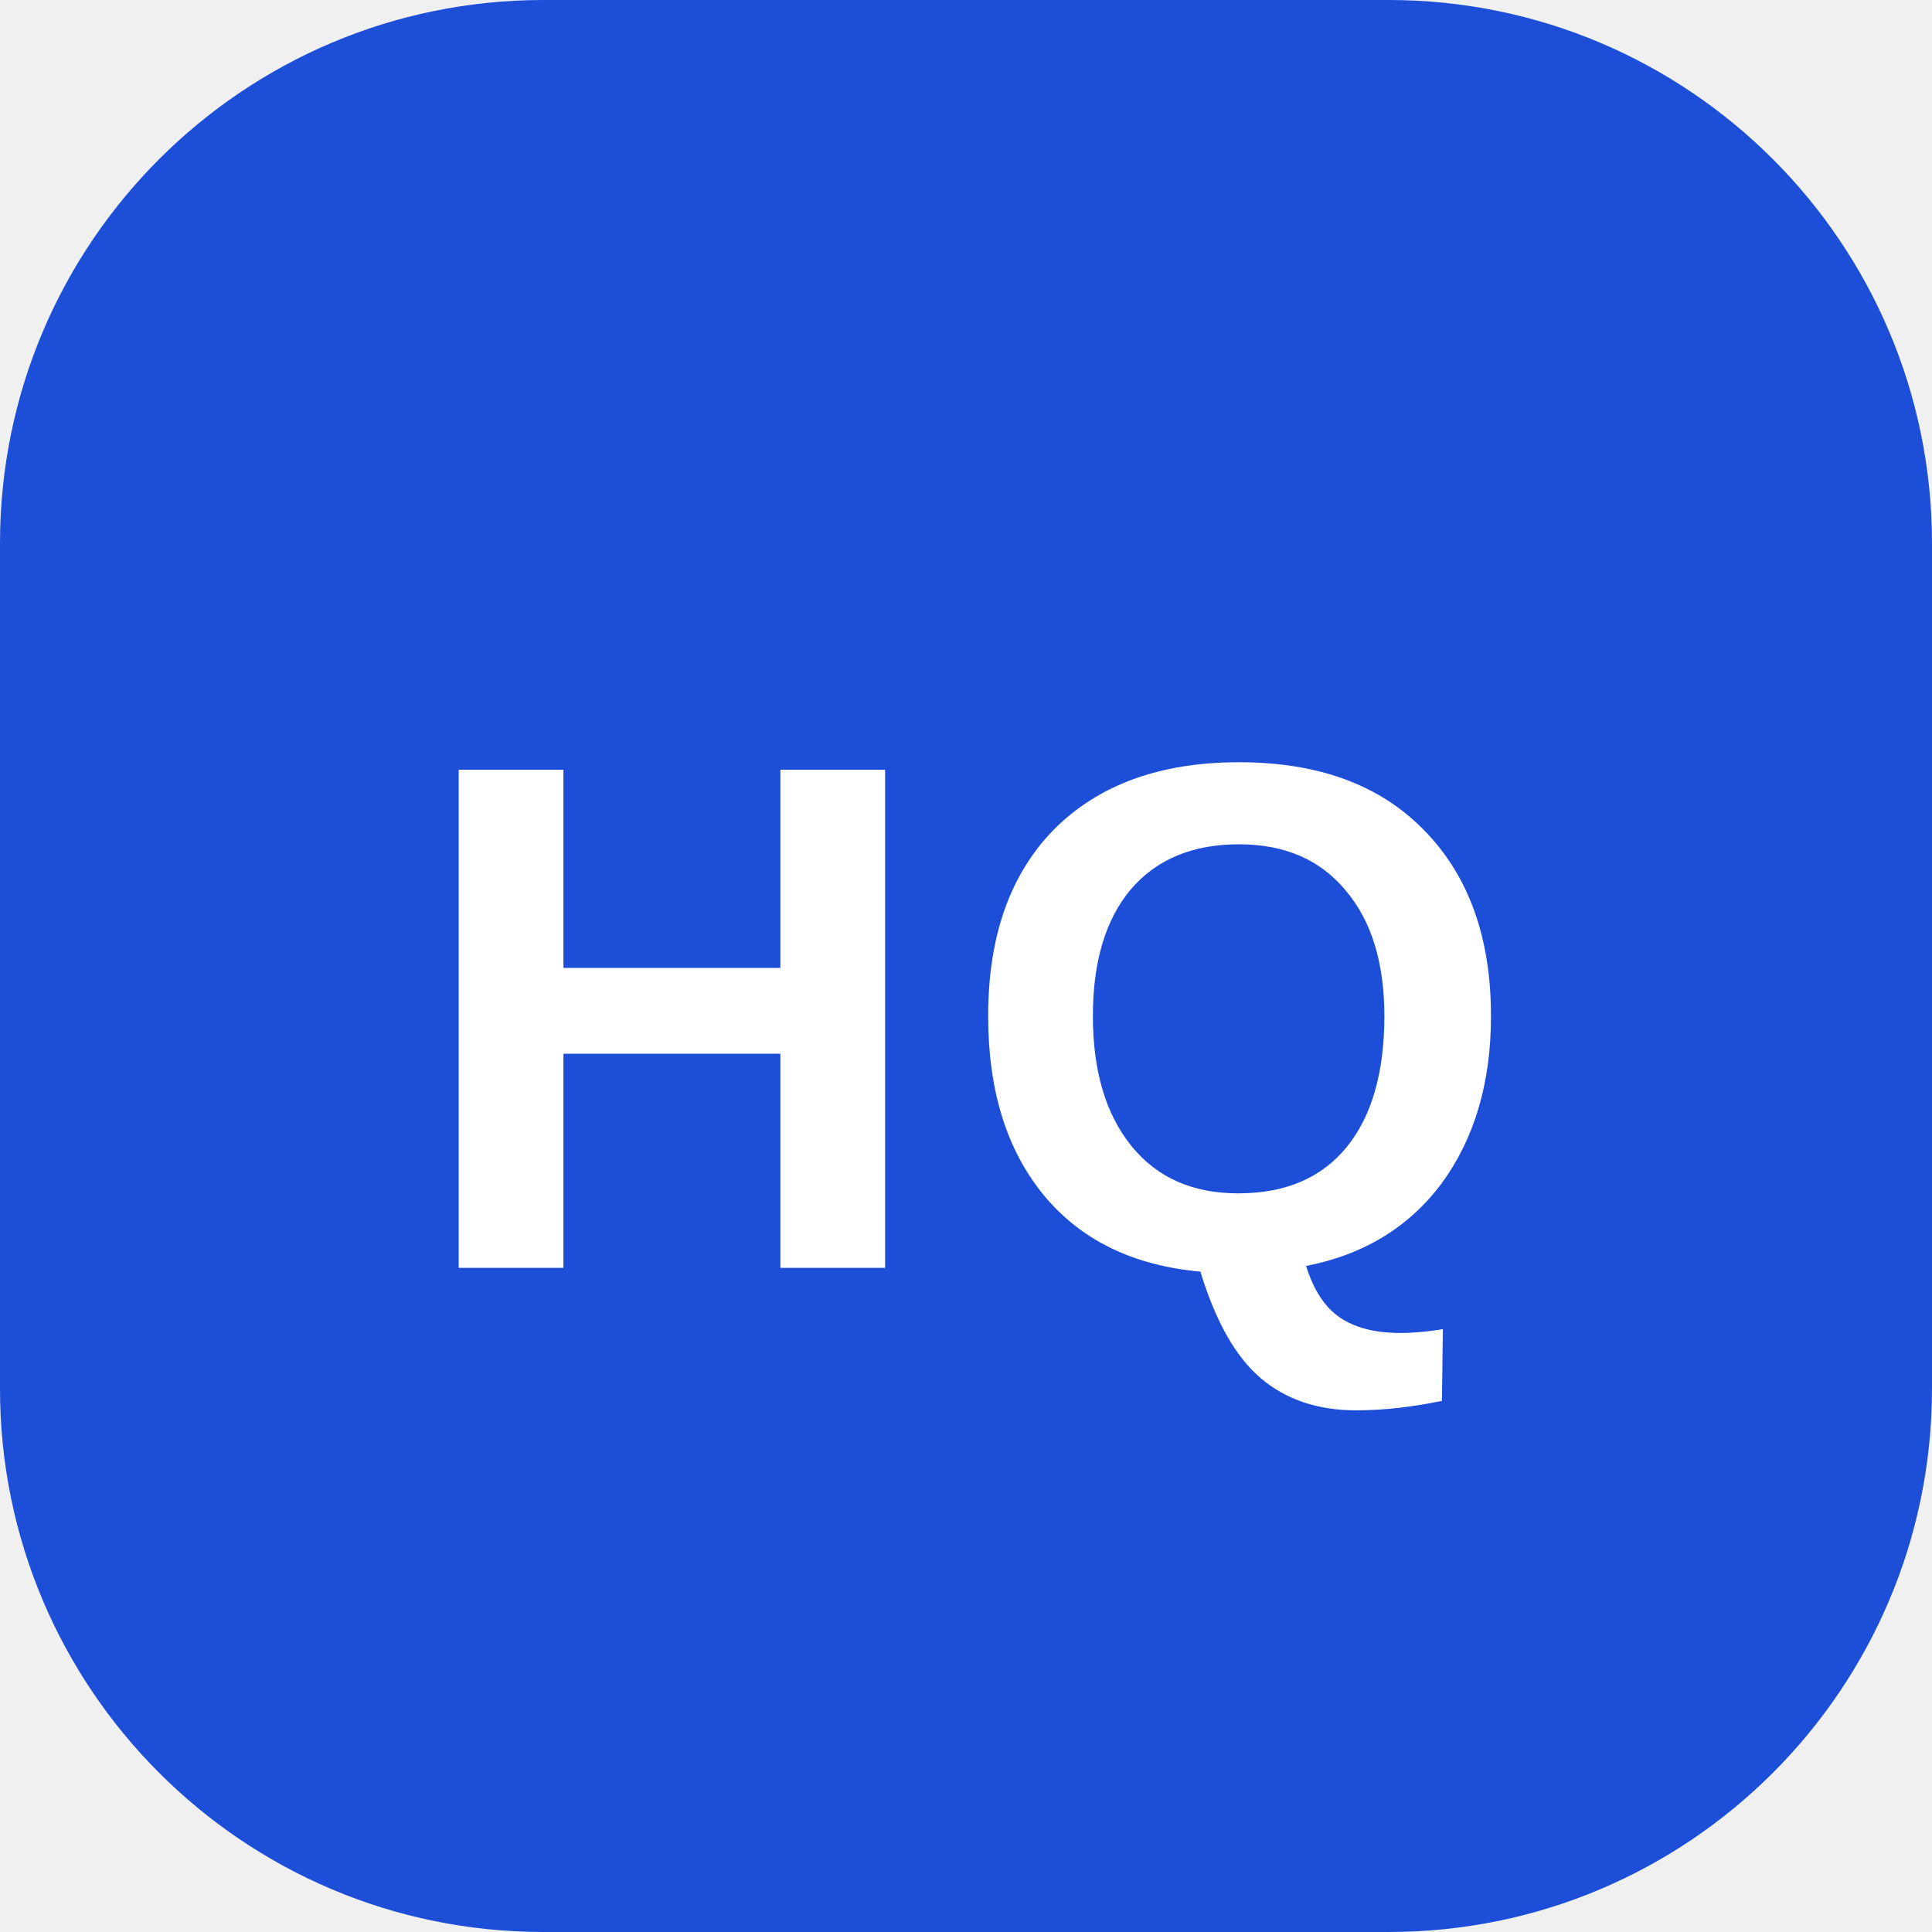
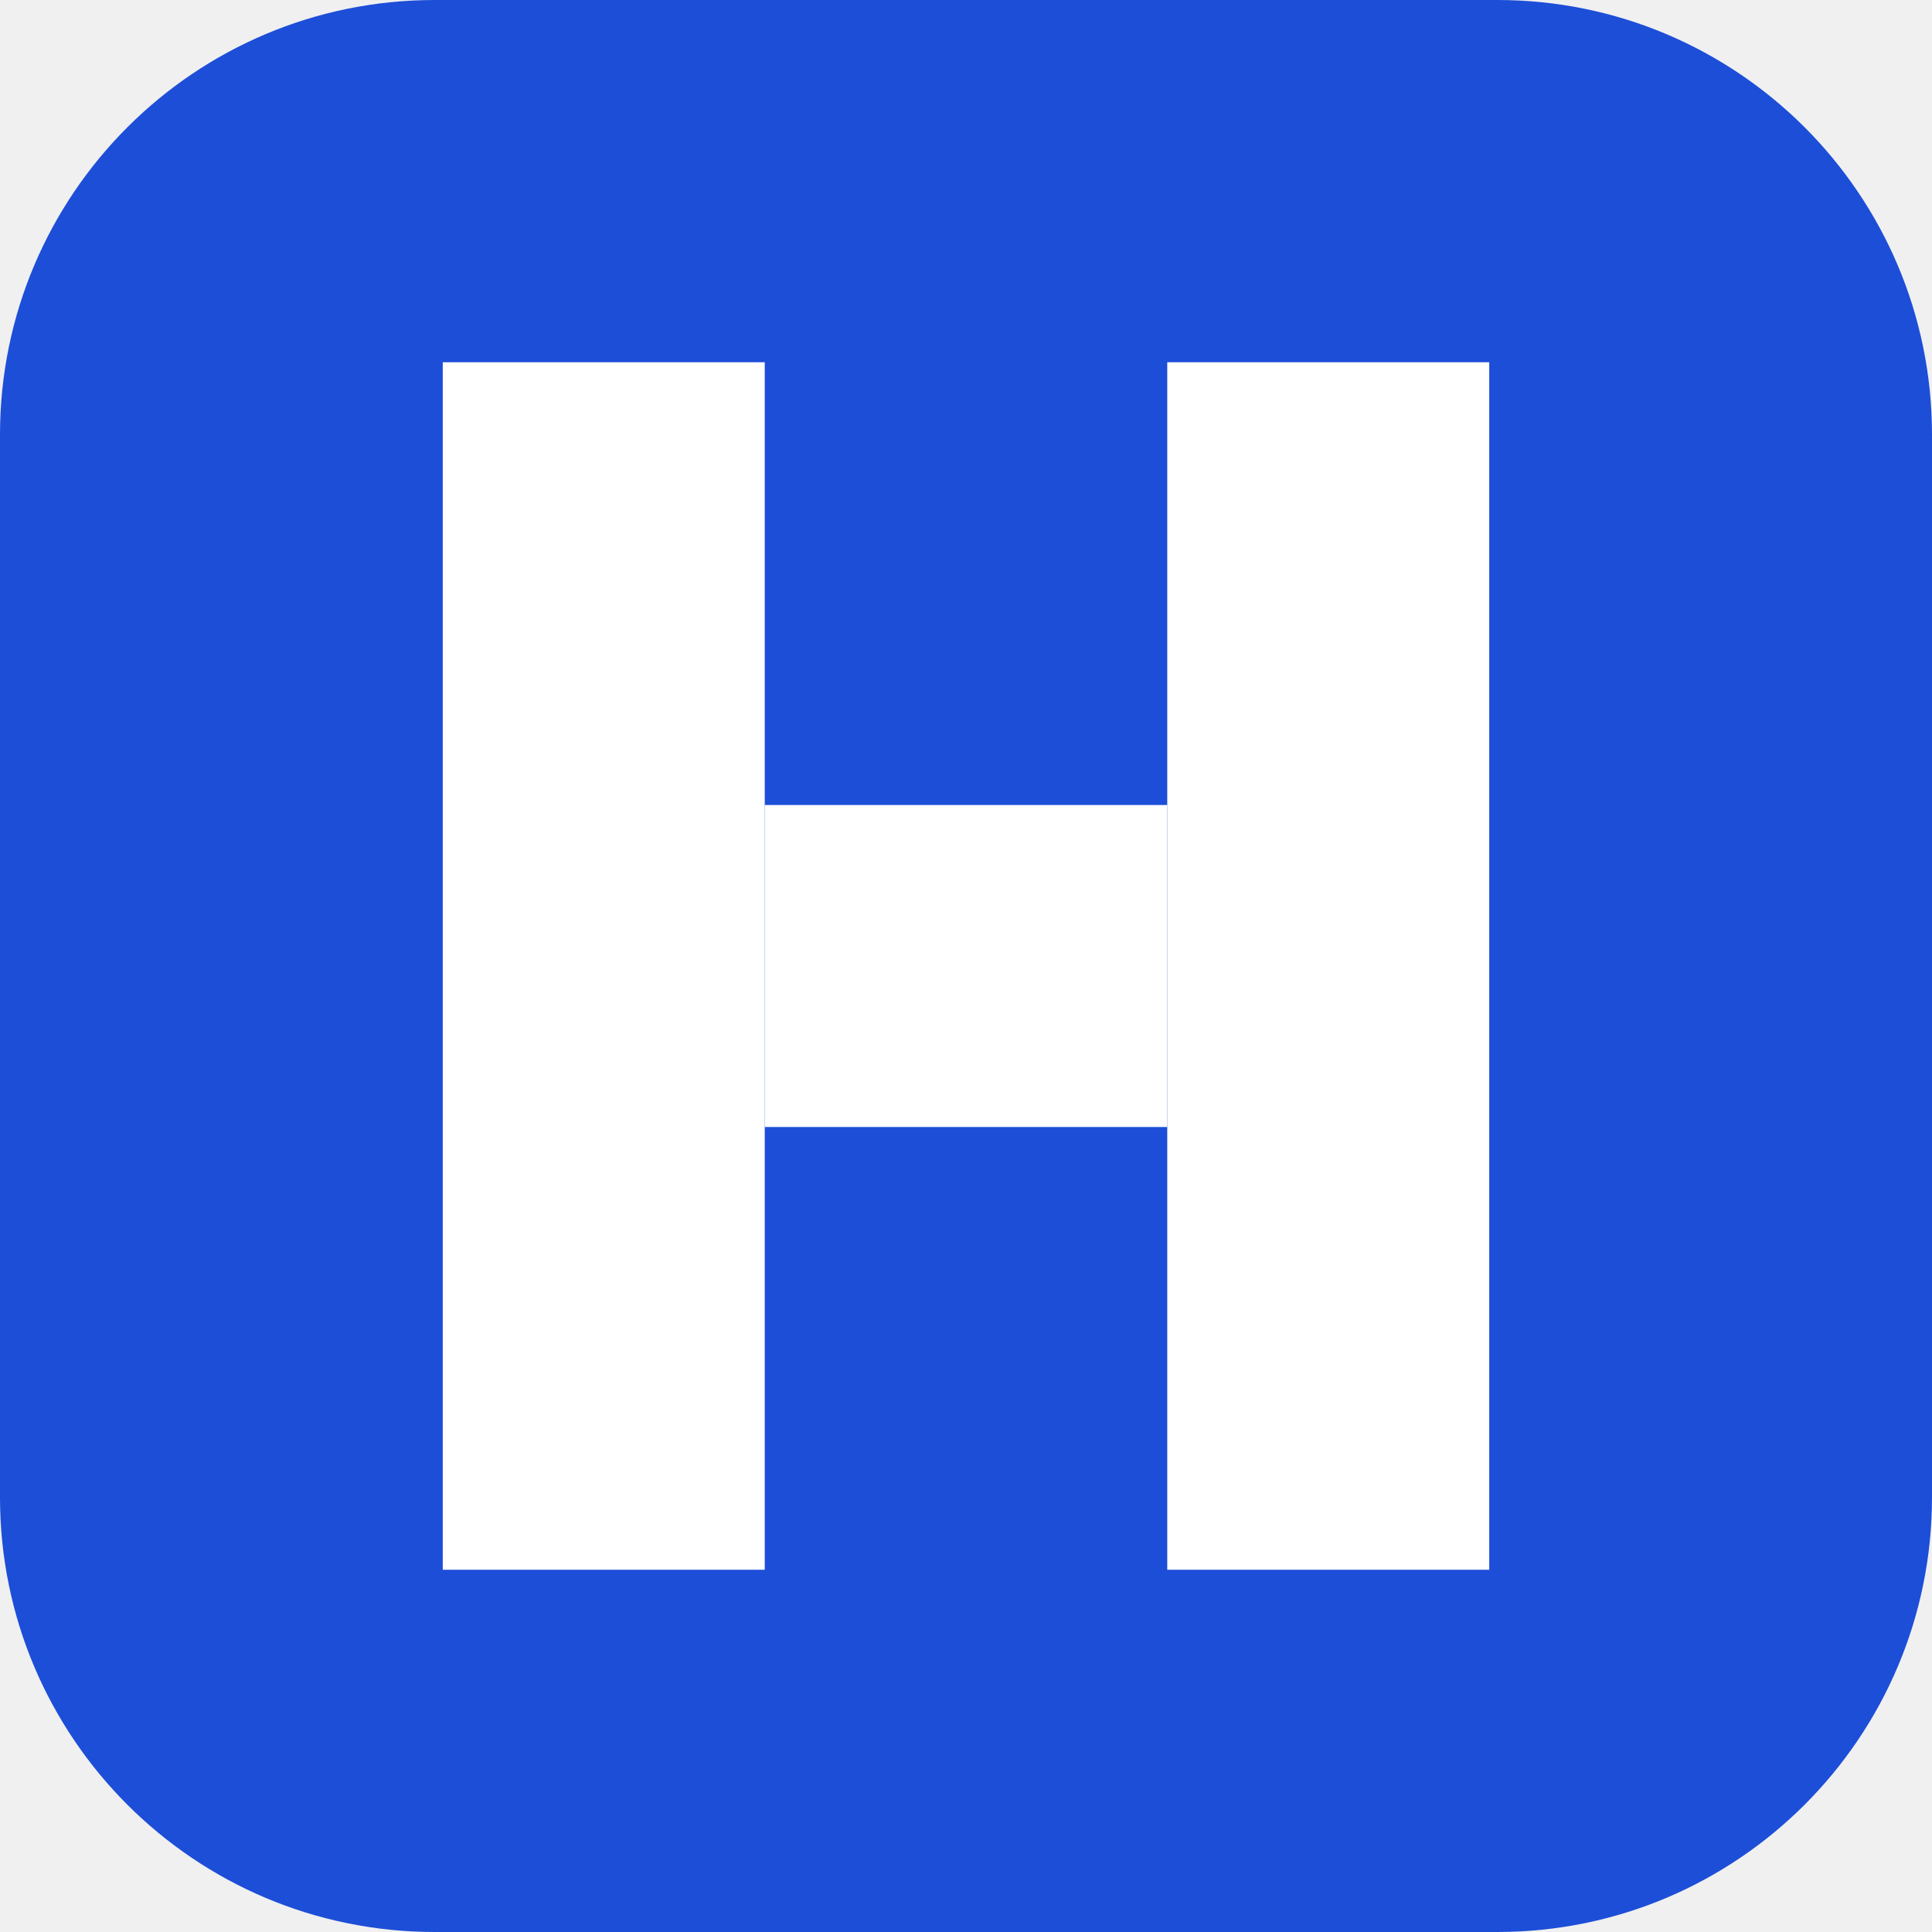
- <svg xmlns="http://www.w3.org/2000/svg" viewBox="0 0 32 32" role="img" aria-label="HiQNet POS">
-   <rect width="32" height="32" rx="9" fill="#1d4ed8" />
-   <text x="16" y="21" text-anchor="middle" font-family="Segoe UI, Arial, sans-serif" font-size="12" font-weight="700" letter-spacing="0.4" fill="#ffffff">HQ</text>
+ <svg xmlns="http://www.w3.org/2000/svg" viewBox="0 0 24 24" role="img" aria-label="HiQNet POS">
+   <rect width="24" height="24" rx="5.4" fill="#1d4ed8" />
+   <g fill="#ffffff">
+     <rect x="5.5" y="4.5" width="4" height="15" />
+     <rect x="14.5" y="4.5" width="4" height="15" />
+     <rect x="9.5" y="10" width="5" height="4" />
+   </g>
</svg>
